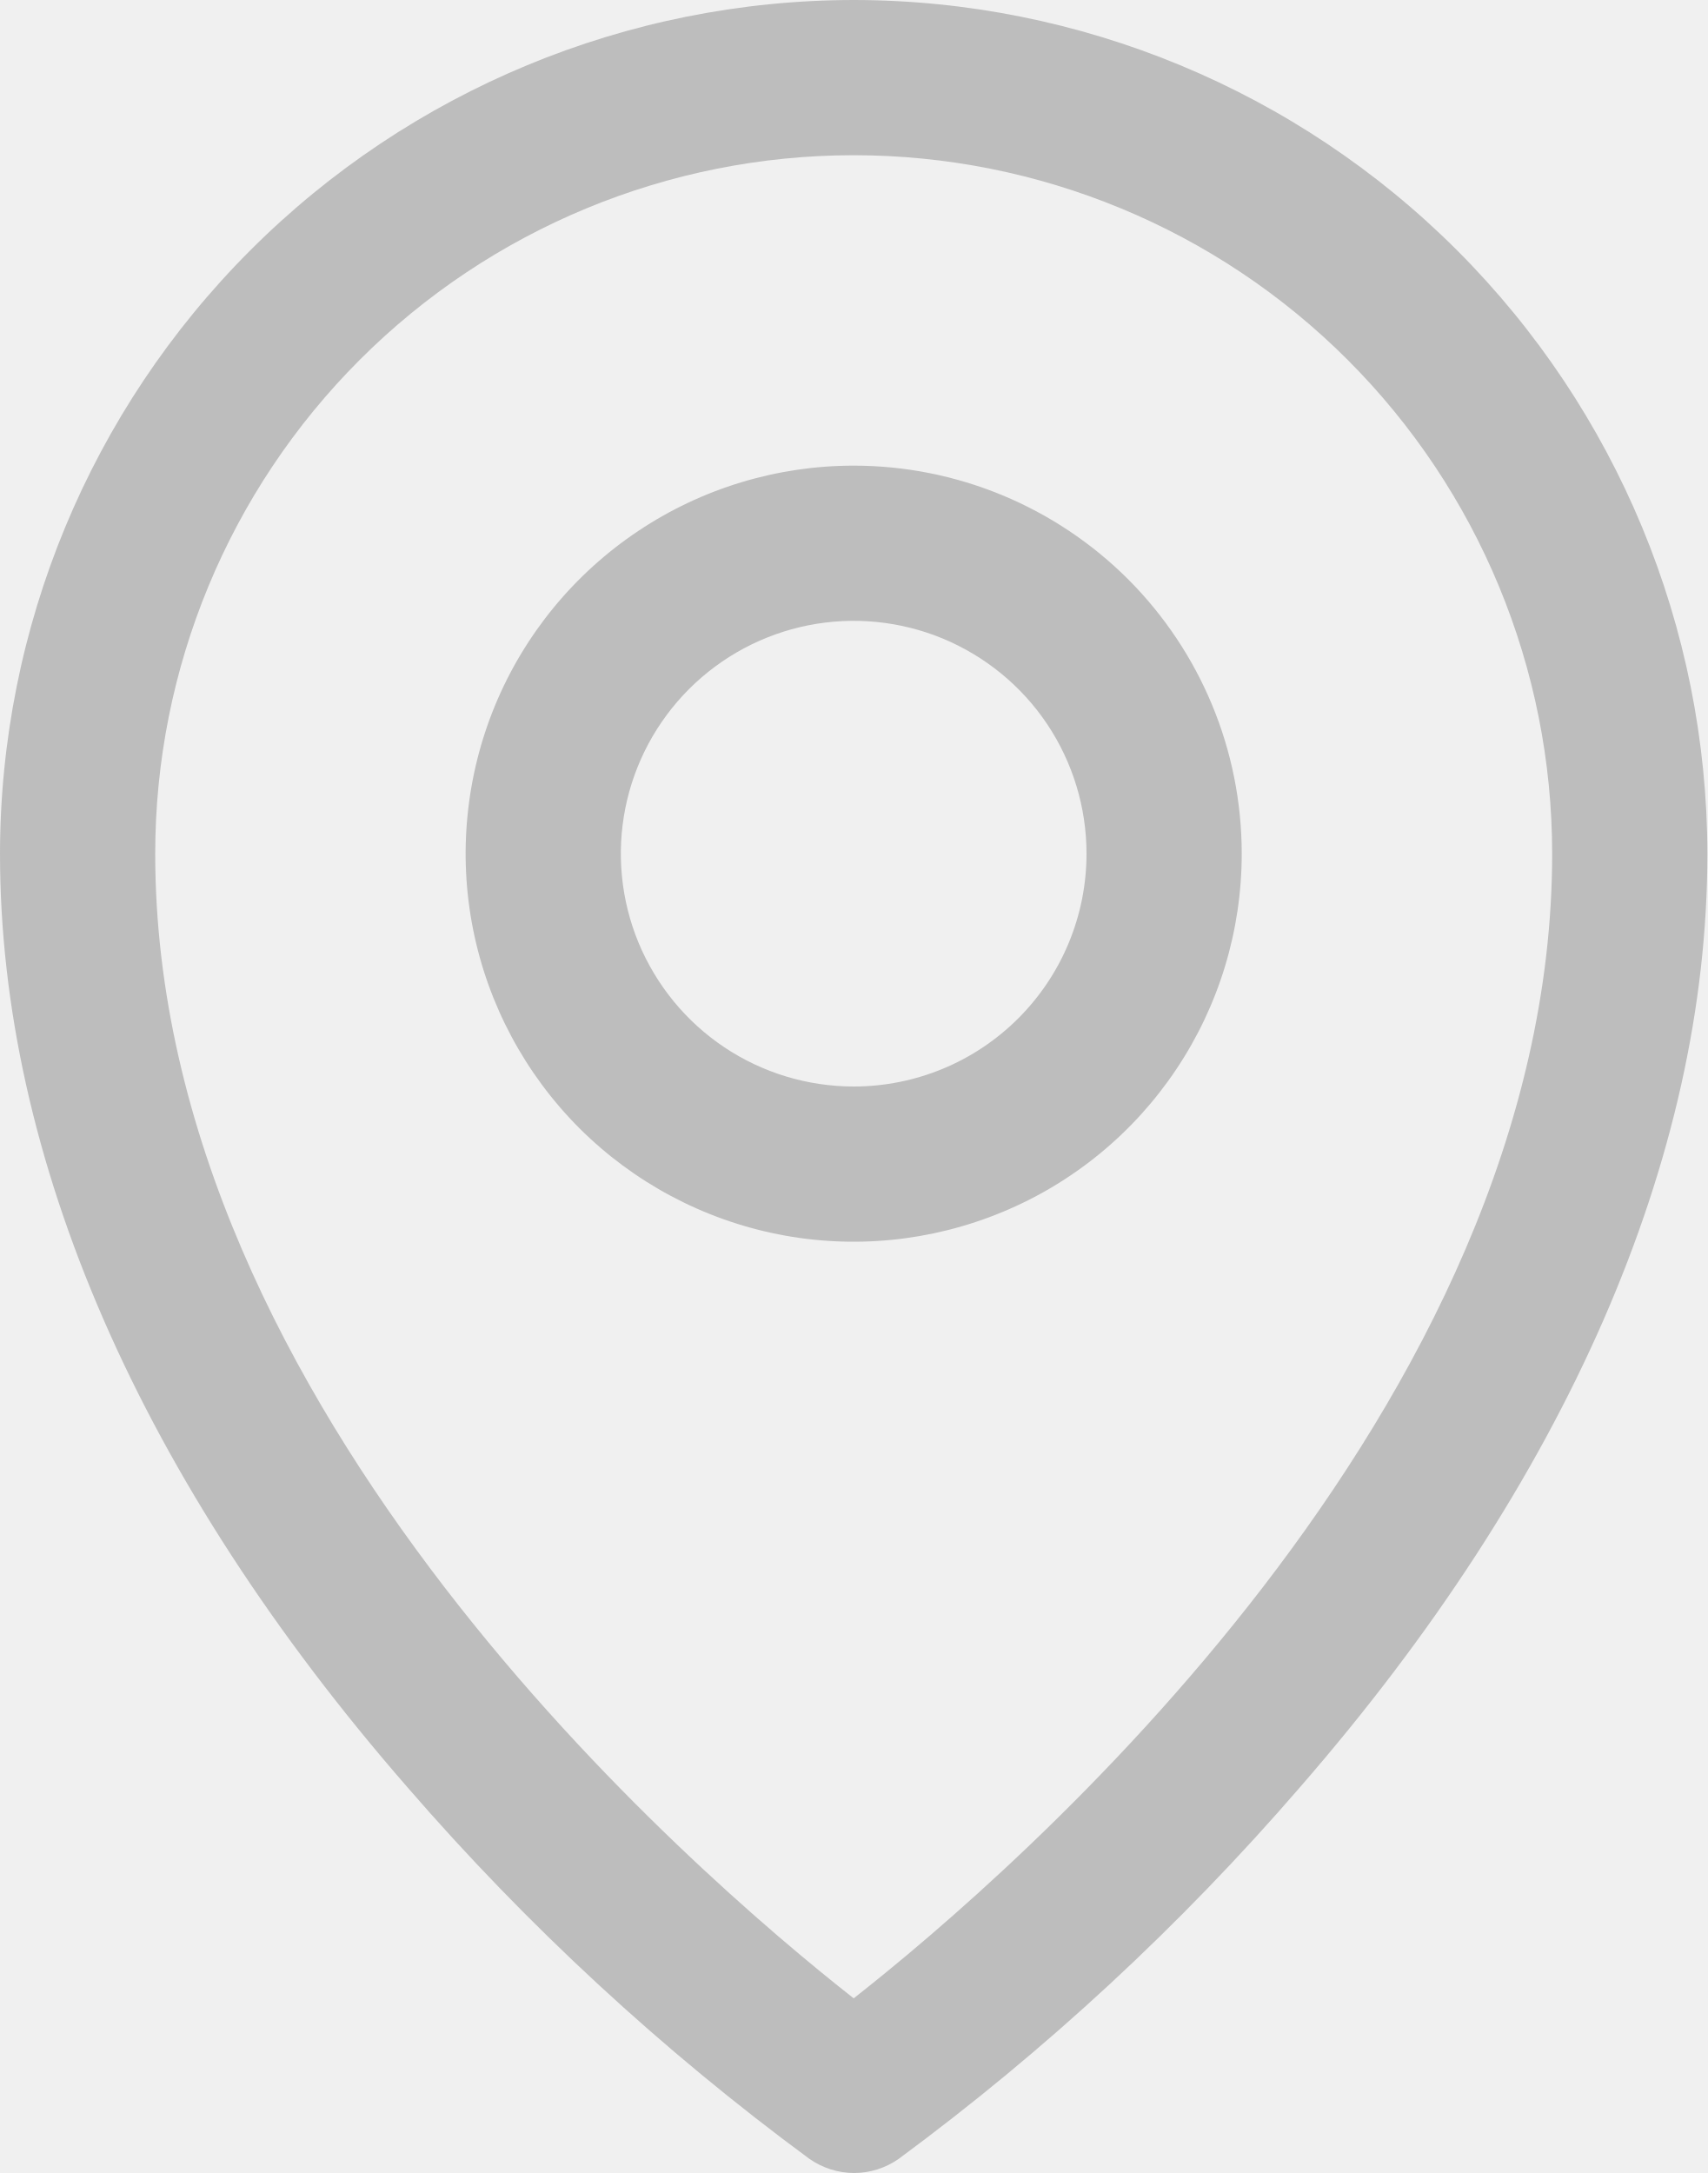
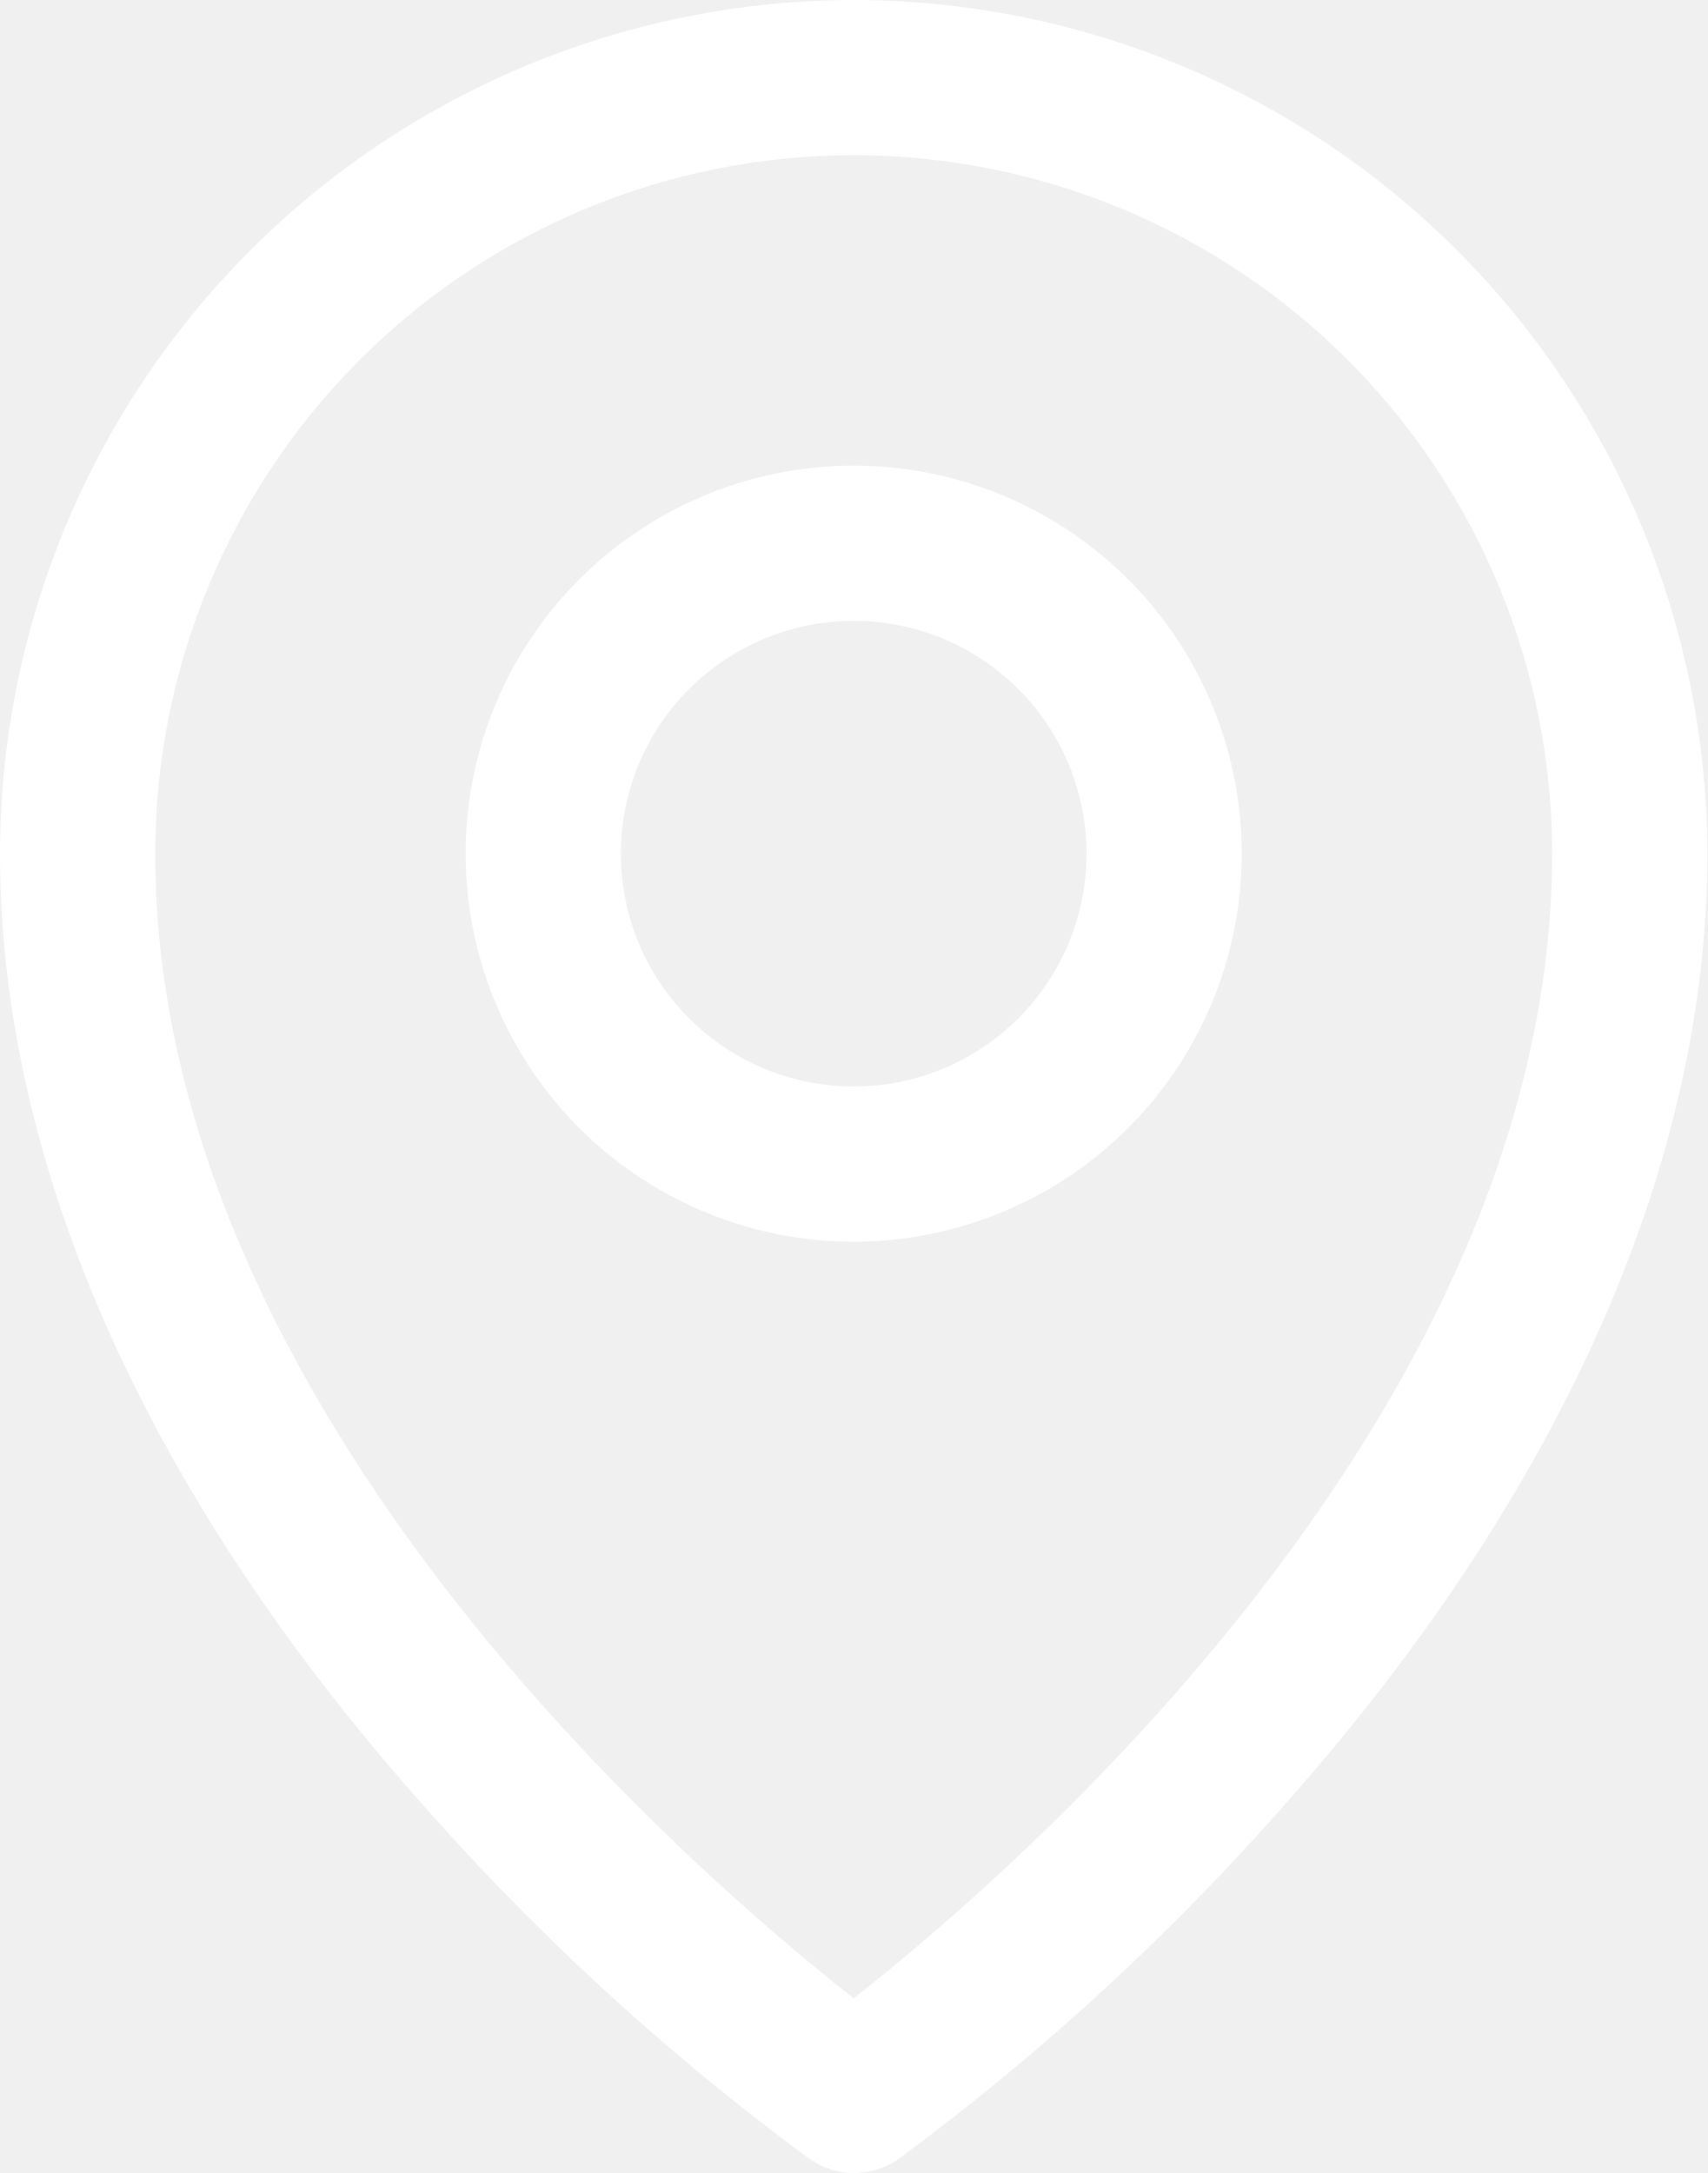
- <svg xmlns="http://www.w3.org/2000/svg" preserveAspectRatio="none" width="100%" height="100%" overflow="visible" style="display: block;" viewBox="0 0 16.5 21" fill="none">
-   <path id="Vector" d="M8.25 4.5C7.508 4.5 6.783 4.72 6.167 5.132C5.55 5.544 5.069 6.13 4.785 6.815C4.502 7.5 4.427 8.254 4.572 8.982C4.717 9.709 5.074 10.377 5.598 10.902C6.123 11.426 6.791 11.783 7.518 11.928C8.246 12.073 9 11.998 9.685 11.714C10.37 11.431 10.956 10.95 11.368 10.333C11.78 9.717 12 8.992 12 8.25C12 7.255 11.605 6.302 10.902 5.598C10.198 4.895 9.245 4.5 8.25 4.5ZM8.25 10.5C7.805 10.5 7.37 10.368 7 10.121C6.63 9.874 6.342 9.522 6.171 9.111C6.001 8.7 5.956 8.248 6.043 7.811C6.13 7.375 6.344 6.974 6.659 6.659C6.974 6.344 7.375 6.13 7.811 6.043C8.248 5.956 8.7 6.001 9.111 6.171C9.522 6.342 9.874 6.63 10.121 7C10.368 7.37 10.5 7.805 10.5 8.25C10.5 8.847 10.263 9.419 9.841 9.841C9.419 10.263 8.847 10.5 8.25 10.5ZM8.25 0C6.063 0.002 3.966 0.872 2.419 2.419C0.872 3.966 0.002 6.063 0 8.25C0 11.194 1.36 14.314 3.938 17.273C5.096 18.611 6.399 19.815 7.823 20.864C7.95 20.952 8.1 21 8.254 21C8.408 21 8.558 20.952 8.684 20.864C10.106 19.815 11.407 18.61 12.562 17.273C15.136 14.314 16.5 11.194 16.5 8.25C16.497 6.063 15.627 3.966 14.081 2.419C12.534 0.872 10.437 0.002 8.25 0ZM8.25 19.312C6.7 18.094 1.5 13.617 1.5 8.25C1.5 6.46 2.211 4.743 3.477 3.477C4.743 2.211 6.46 1.5 8.25 1.5C10.04 1.5 11.757 2.211 13.023 3.477C14.289 4.743 15 6.46 15 8.25C15 13.615 9.8 18.094 8.25 19.312Z" fill="#BDBDBD" />
+ <svg xmlns="http://www.w3.org/2000/svg" preserveAspectRatio="none" overflow="visible" style="display: block;" width="16.5" height="21" viewBox="0 0 16.5 21" fill="none">
+   <path id="Vector" d="M8.25 4.5C7.508 4.5 6.783 4.72 6.167 5.132C5.55 5.544 5.069 6.13 4.785 6.815C4.502 7.5 4.427 8.254 4.572 8.982C4.717 9.709 5.074 10.377 5.598 10.902C6.123 11.426 6.791 11.783 7.518 11.928C8.246 12.073 9 11.998 9.685 11.714C10.37 11.431 10.956 10.95 11.368 10.333C11.78 9.717 12 8.992 12 8.25C12 7.255 11.605 6.302 10.902 5.598C10.198 4.895 9.245 4.5 8.25 4.5ZM8.25 10.5C7.805 10.5 7.37 10.368 7 10.121C6.63 9.874 6.342 9.522 6.171 9.111C6.001 8.7 5.956 8.248 6.043 7.811C6.13 7.375 6.344 6.974 6.659 6.659C6.974 6.344 7.375 6.13 7.811 6.043C8.248 5.956 8.7 6.001 9.111 6.171C9.522 6.342 9.874 6.63 10.121 7C10.368 7.37 10.5 7.805 10.5 8.25C10.5 8.847 10.263 9.419 9.841 9.841C9.419 10.263 8.847 10.5 8.25 10.5ZM8.25 0C6.063 0.002 3.966 0.872 2.419 2.419C0.872 3.966 0.002 6.063 0 8.25C0 11.194 1.36 14.314 3.938 17.273C5.096 18.611 6.399 19.815 7.823 20.864C7.95 20.952 8.1 21 8.254 21C8.408 21 8.558 20.952 8.684 20.864C10.106 19.815 11.407 18.61 12.562 17.273C15.136 14.314 16.5 11.194 16.5 8.25C16.497 6.063 15.627 3.966 14.081 2.419C12.534 0.872 10.437 0.002 8.25 0ZM8.25 19.312C6.7 18.094 1.5 13.617 1.5 8.25C1.5 6.46 2.211 4.743 3.477 3.477C4.743 2.211 6.46 1.5 8.25 1.5C10.04 1.5 11.757 2.211 13.023 3.477C14.289 4.743 15 6.46 15 8.25C15 13.615 9.8 18.094 8.25 19.312Z" fill="#FFFFFF" />
</svg>
